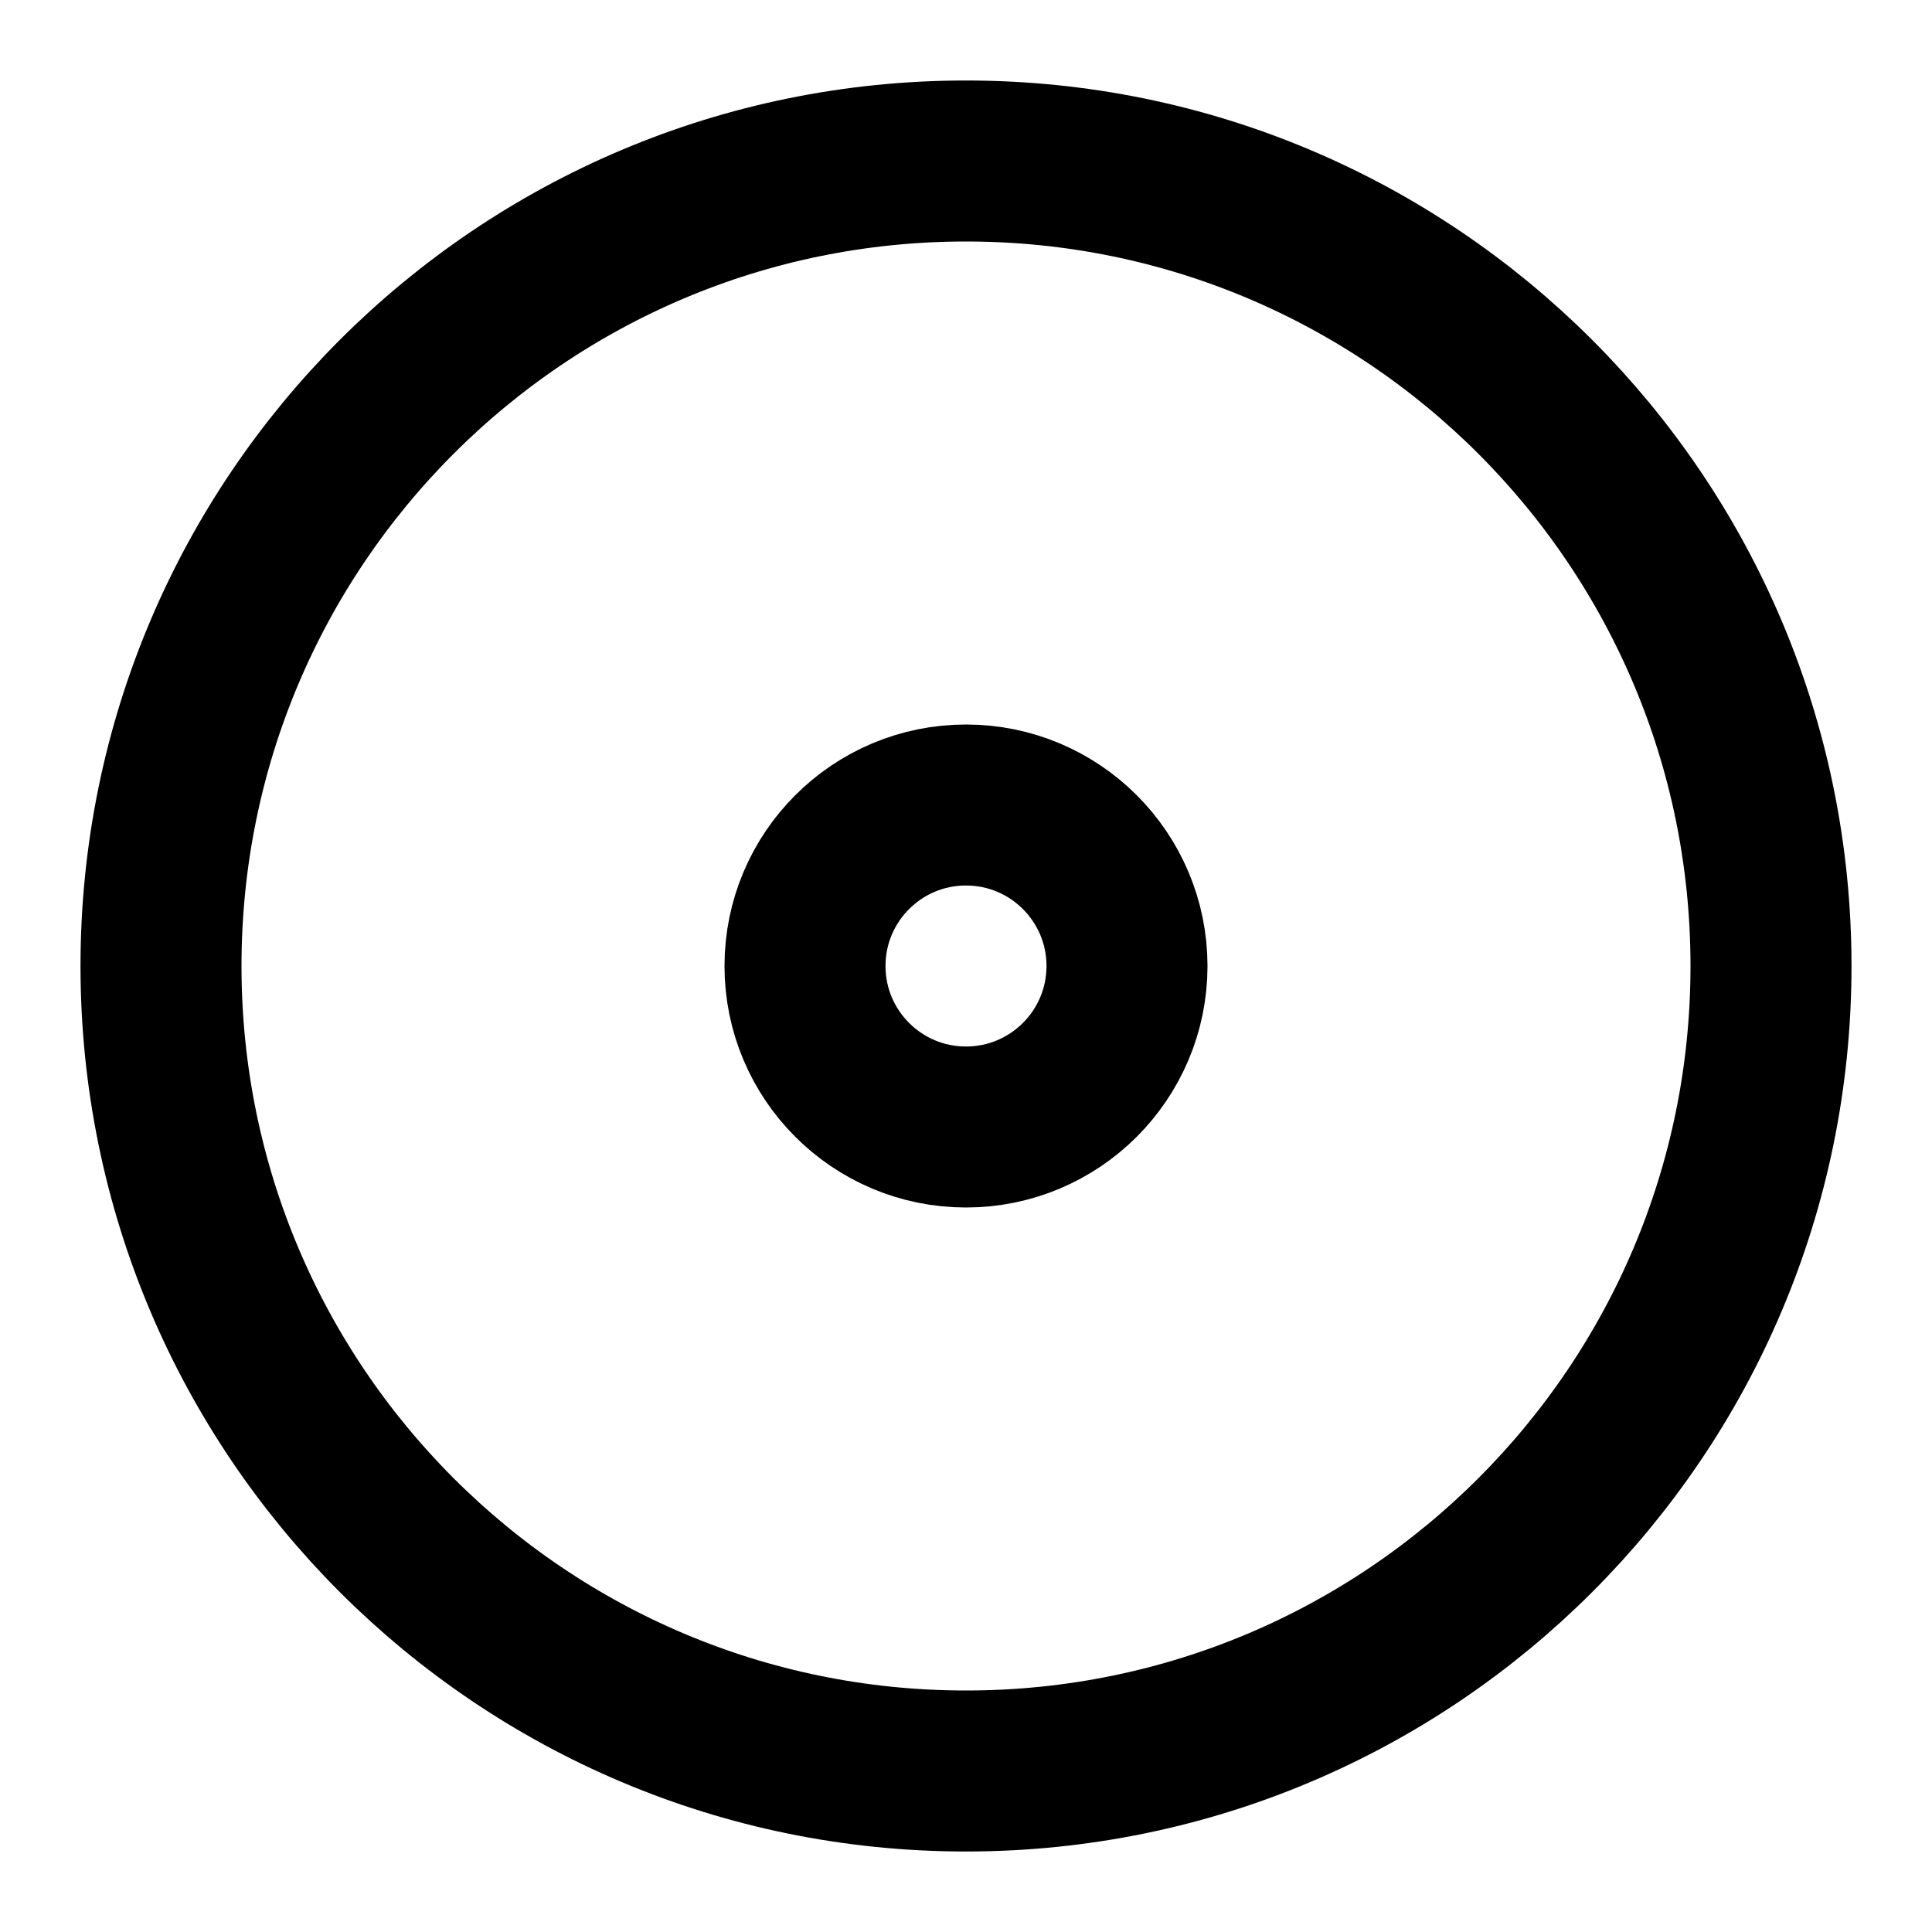
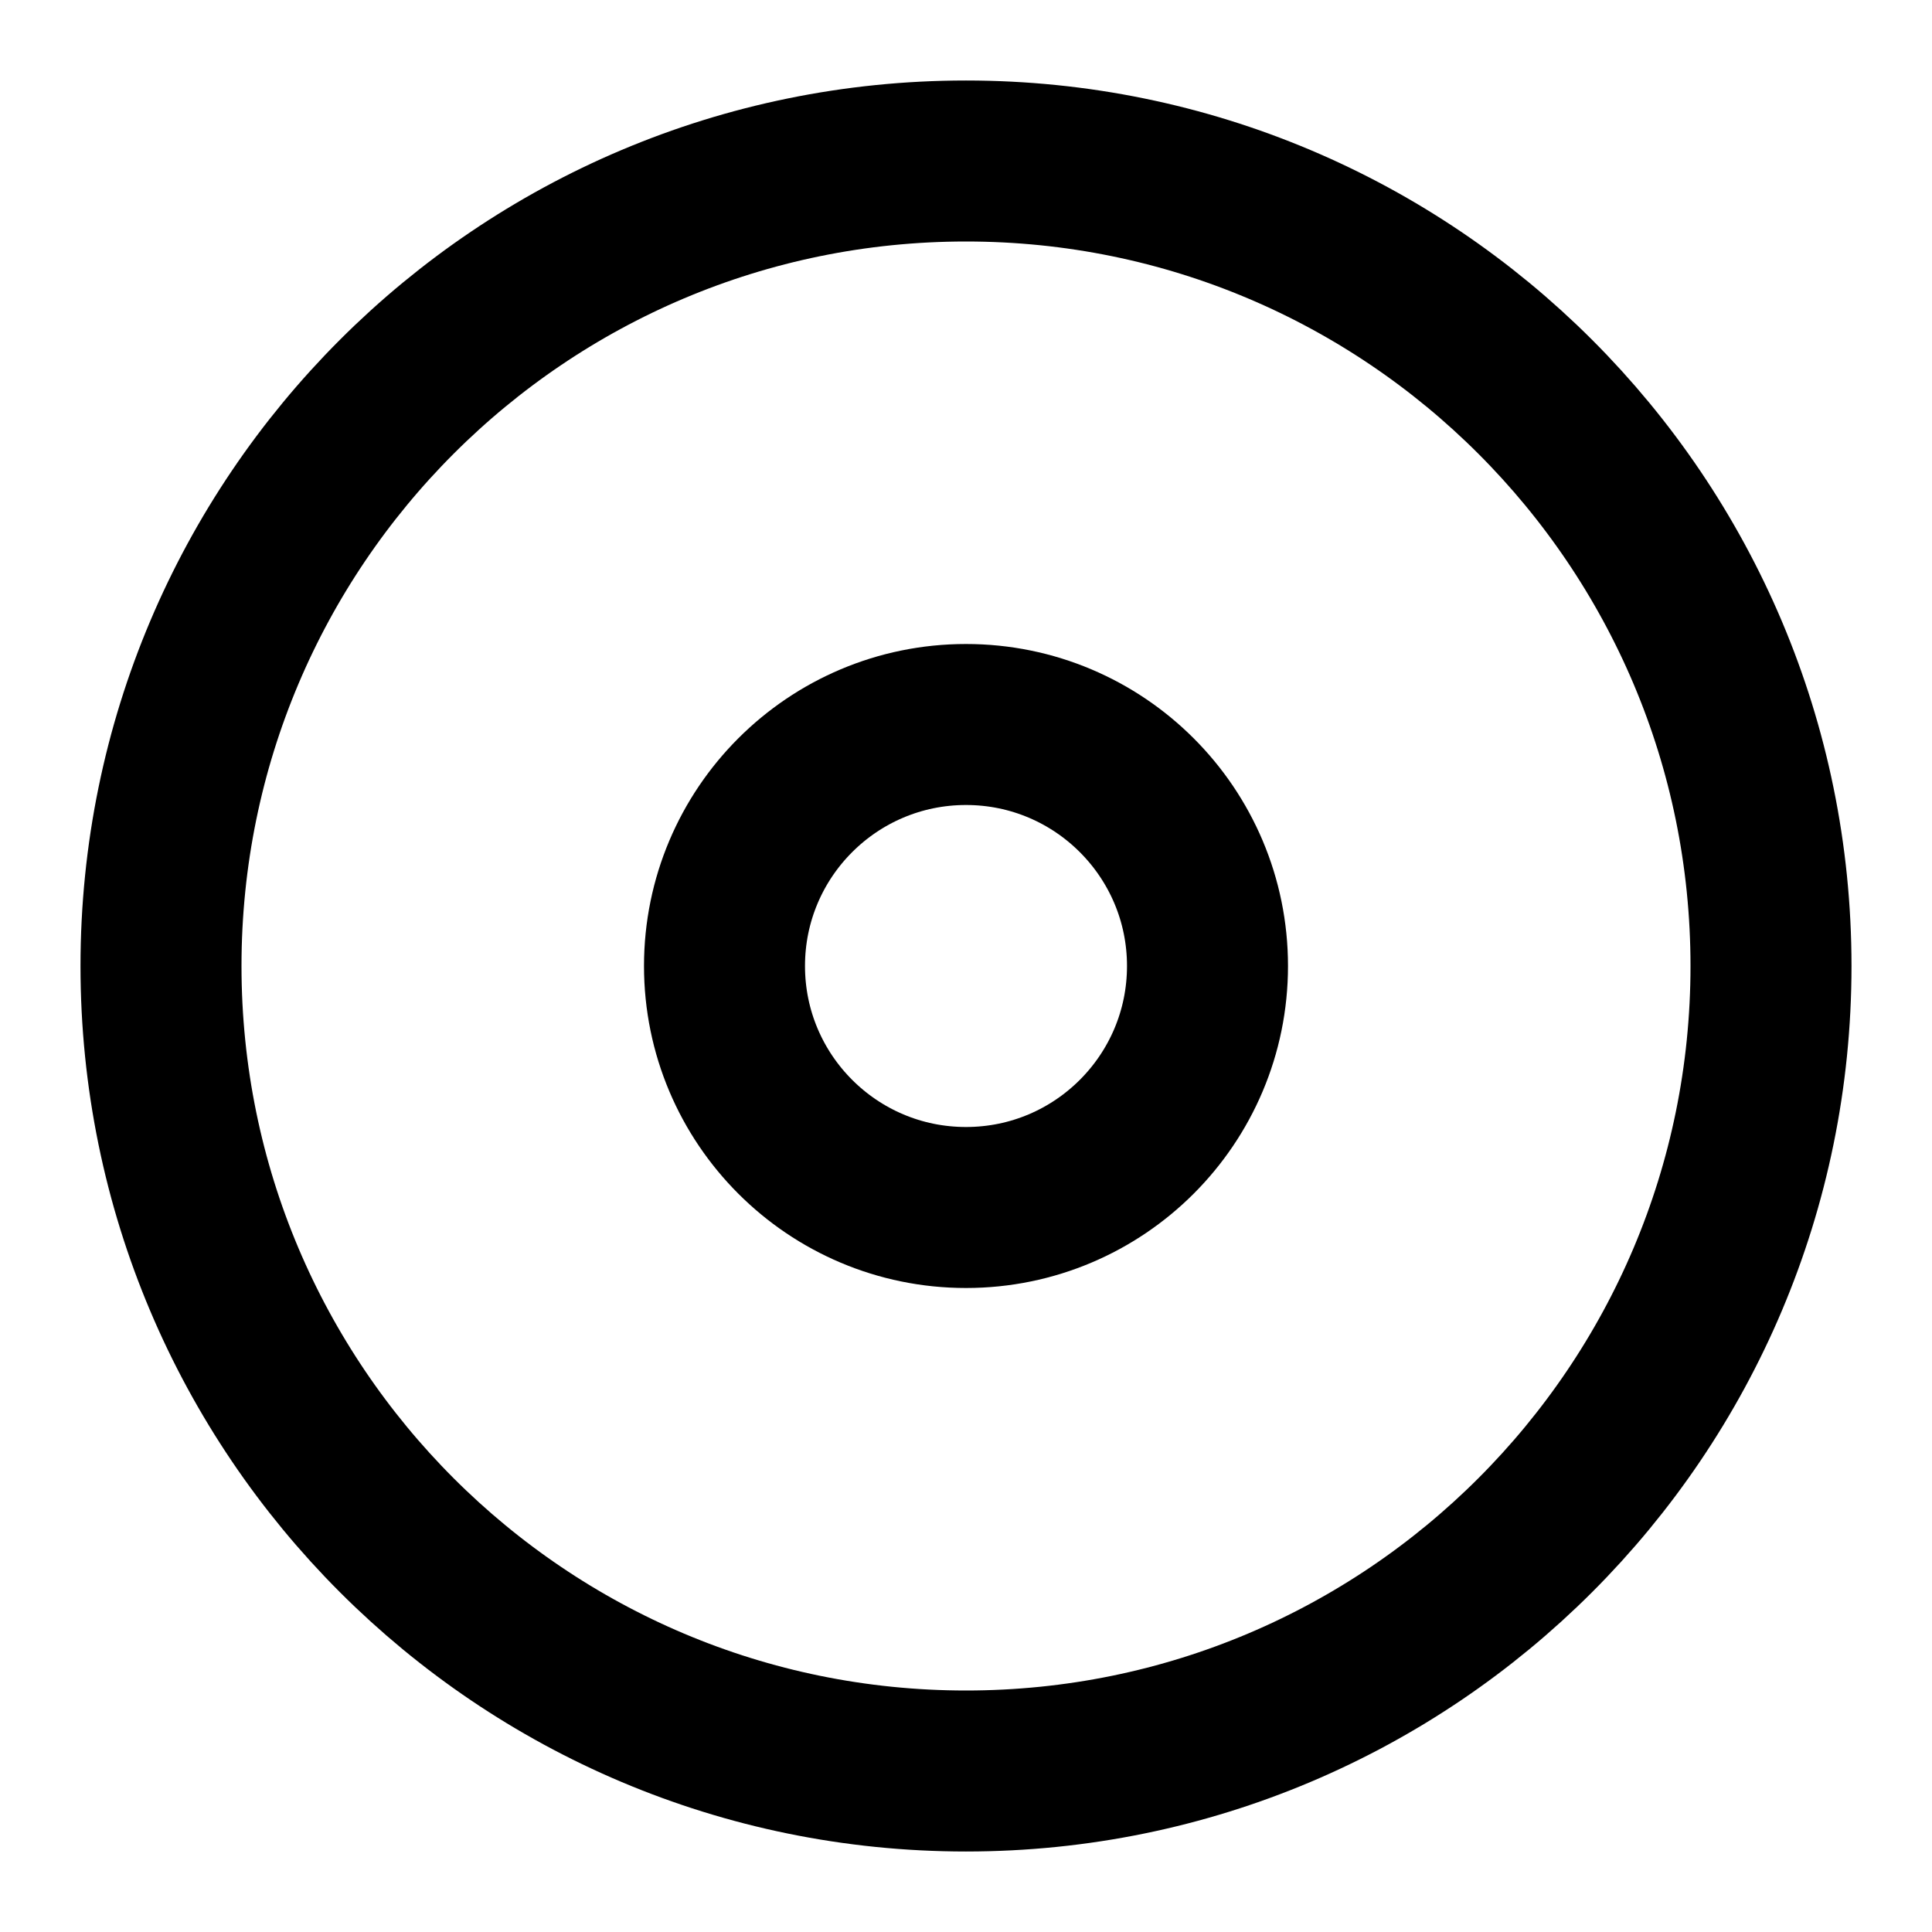
<svg xmlns="http://www.w3.org/2000/svg" width="24" height="24" viewBox="0 0 24 24" fill="none" stroke="currentColor" stroke-width="2" stroke-linecap="round" stroke-linejoin="round">
  <circle cx="12" cy="12" r="10" />
-   <circle cx="12" cy="12" r="2" />
+   <circle cx="12" cy="12" r="3" />
</svg>
